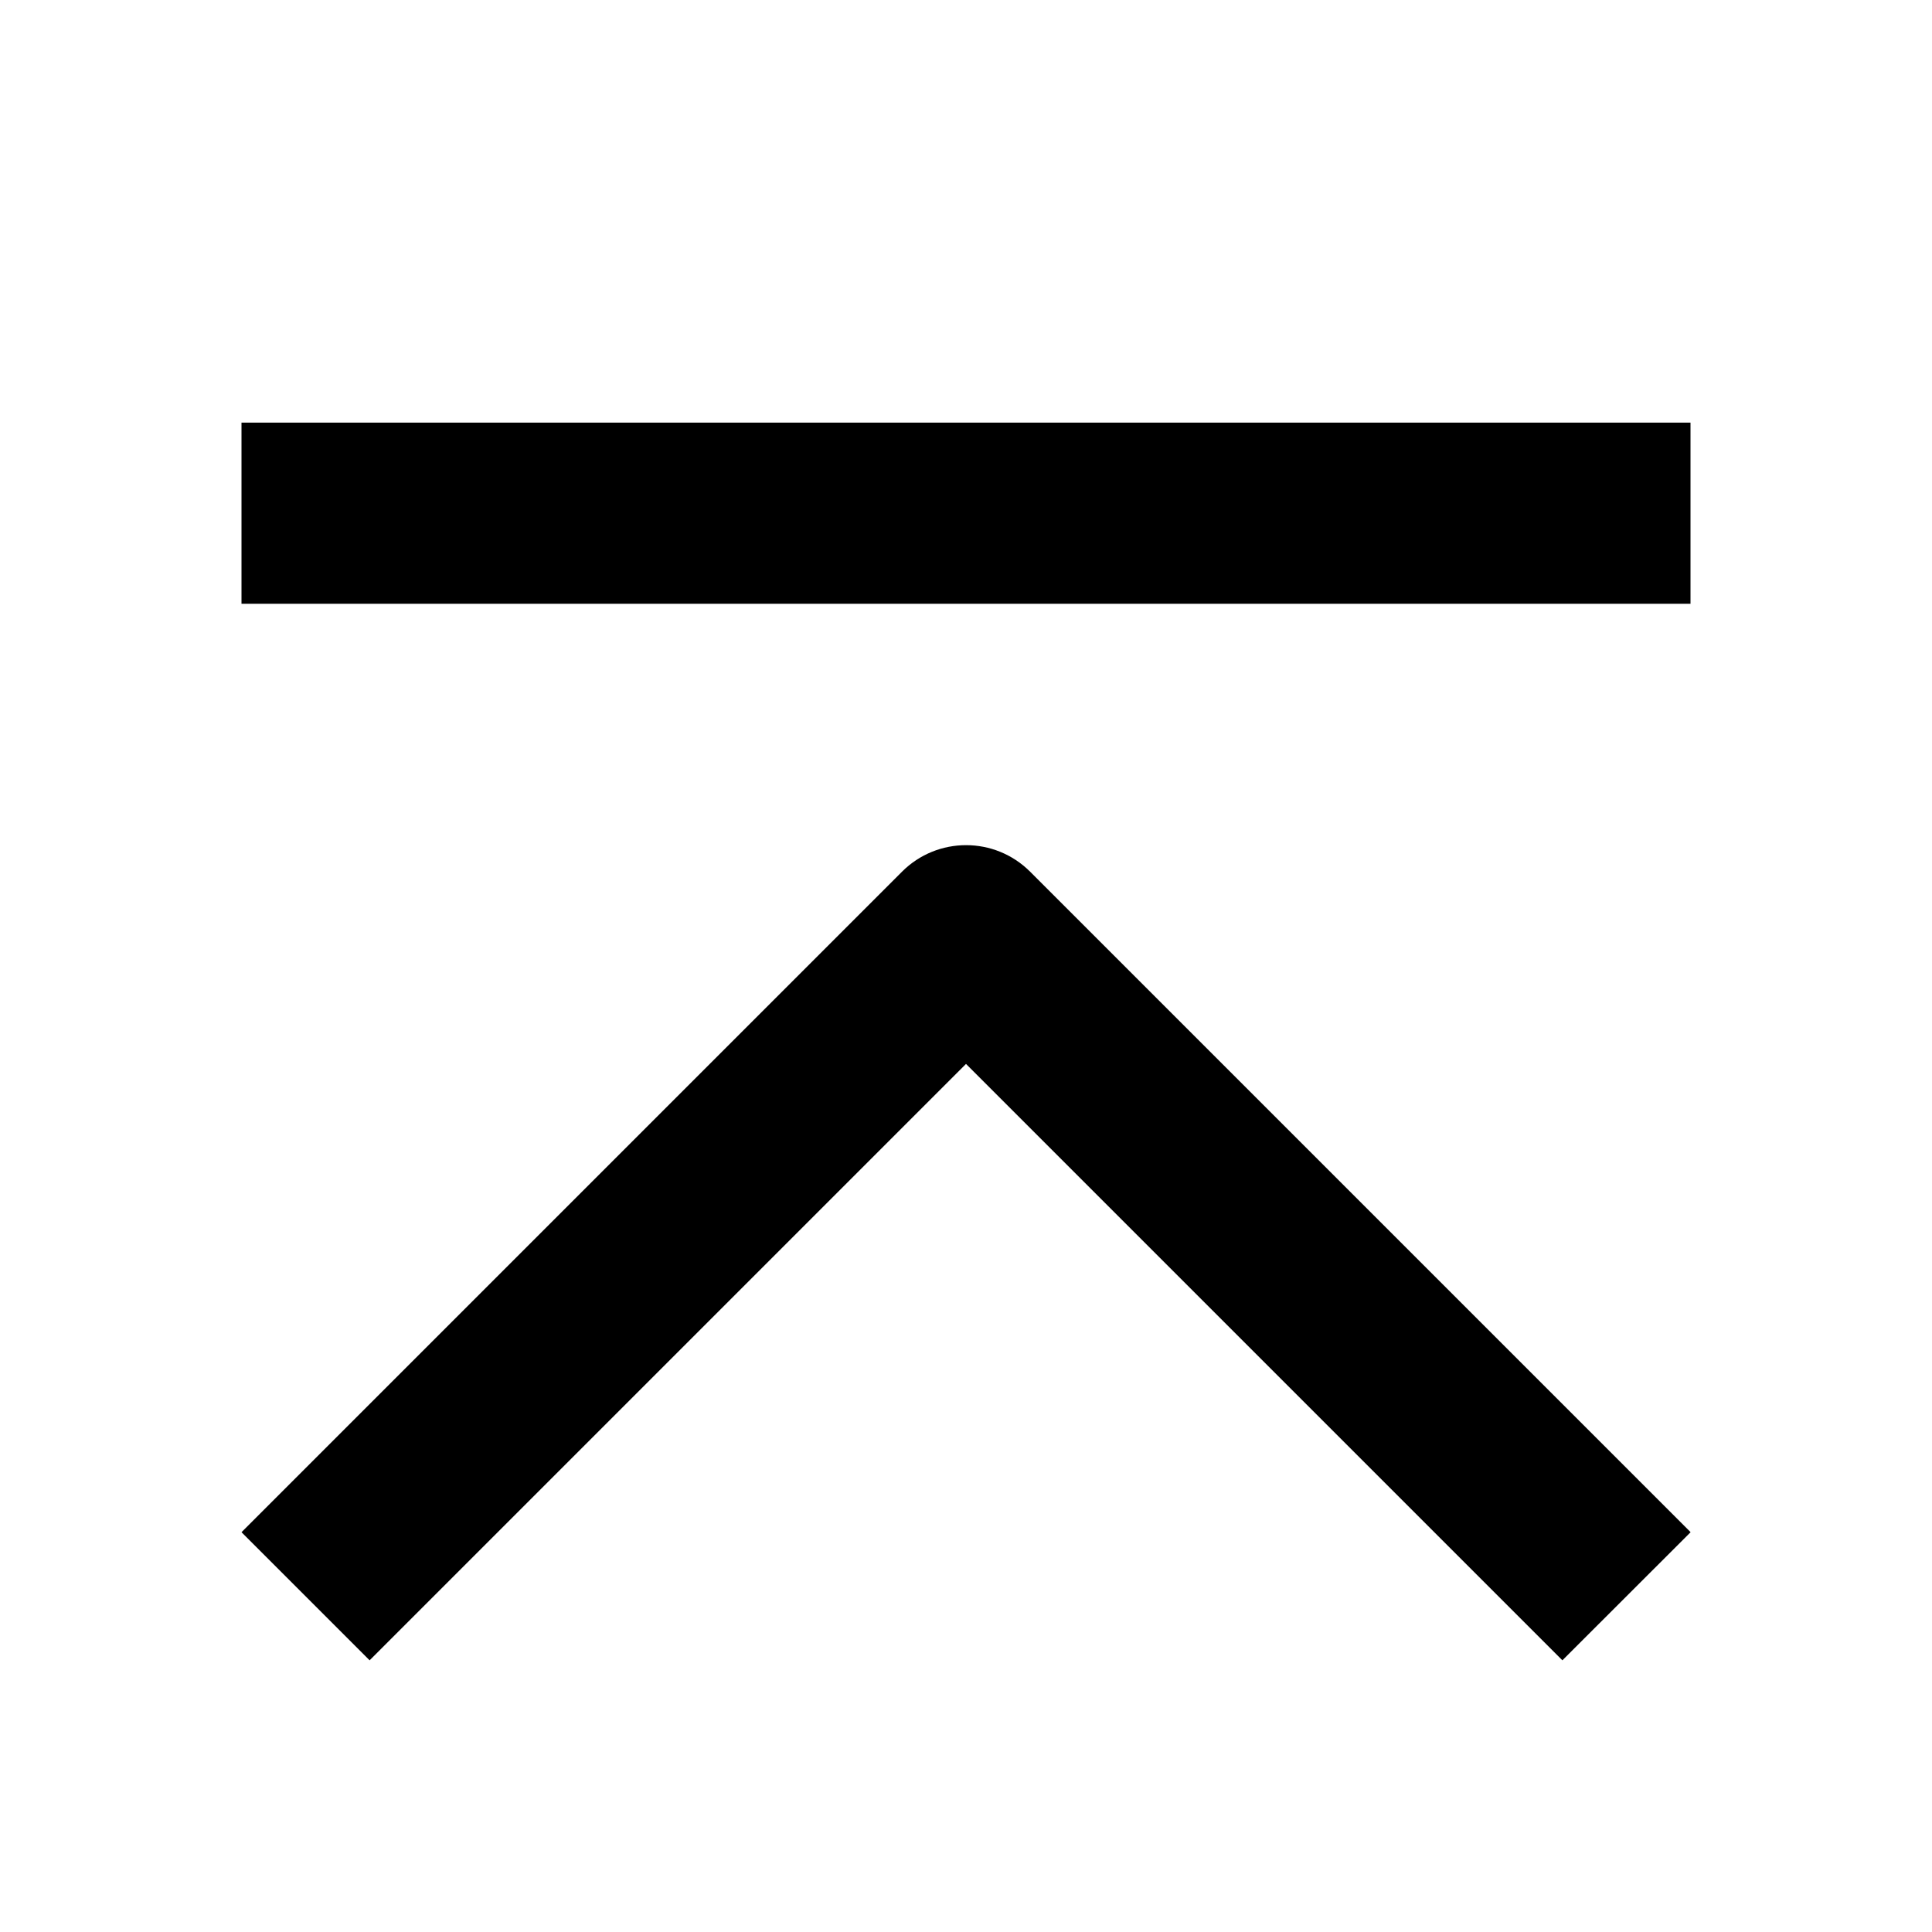
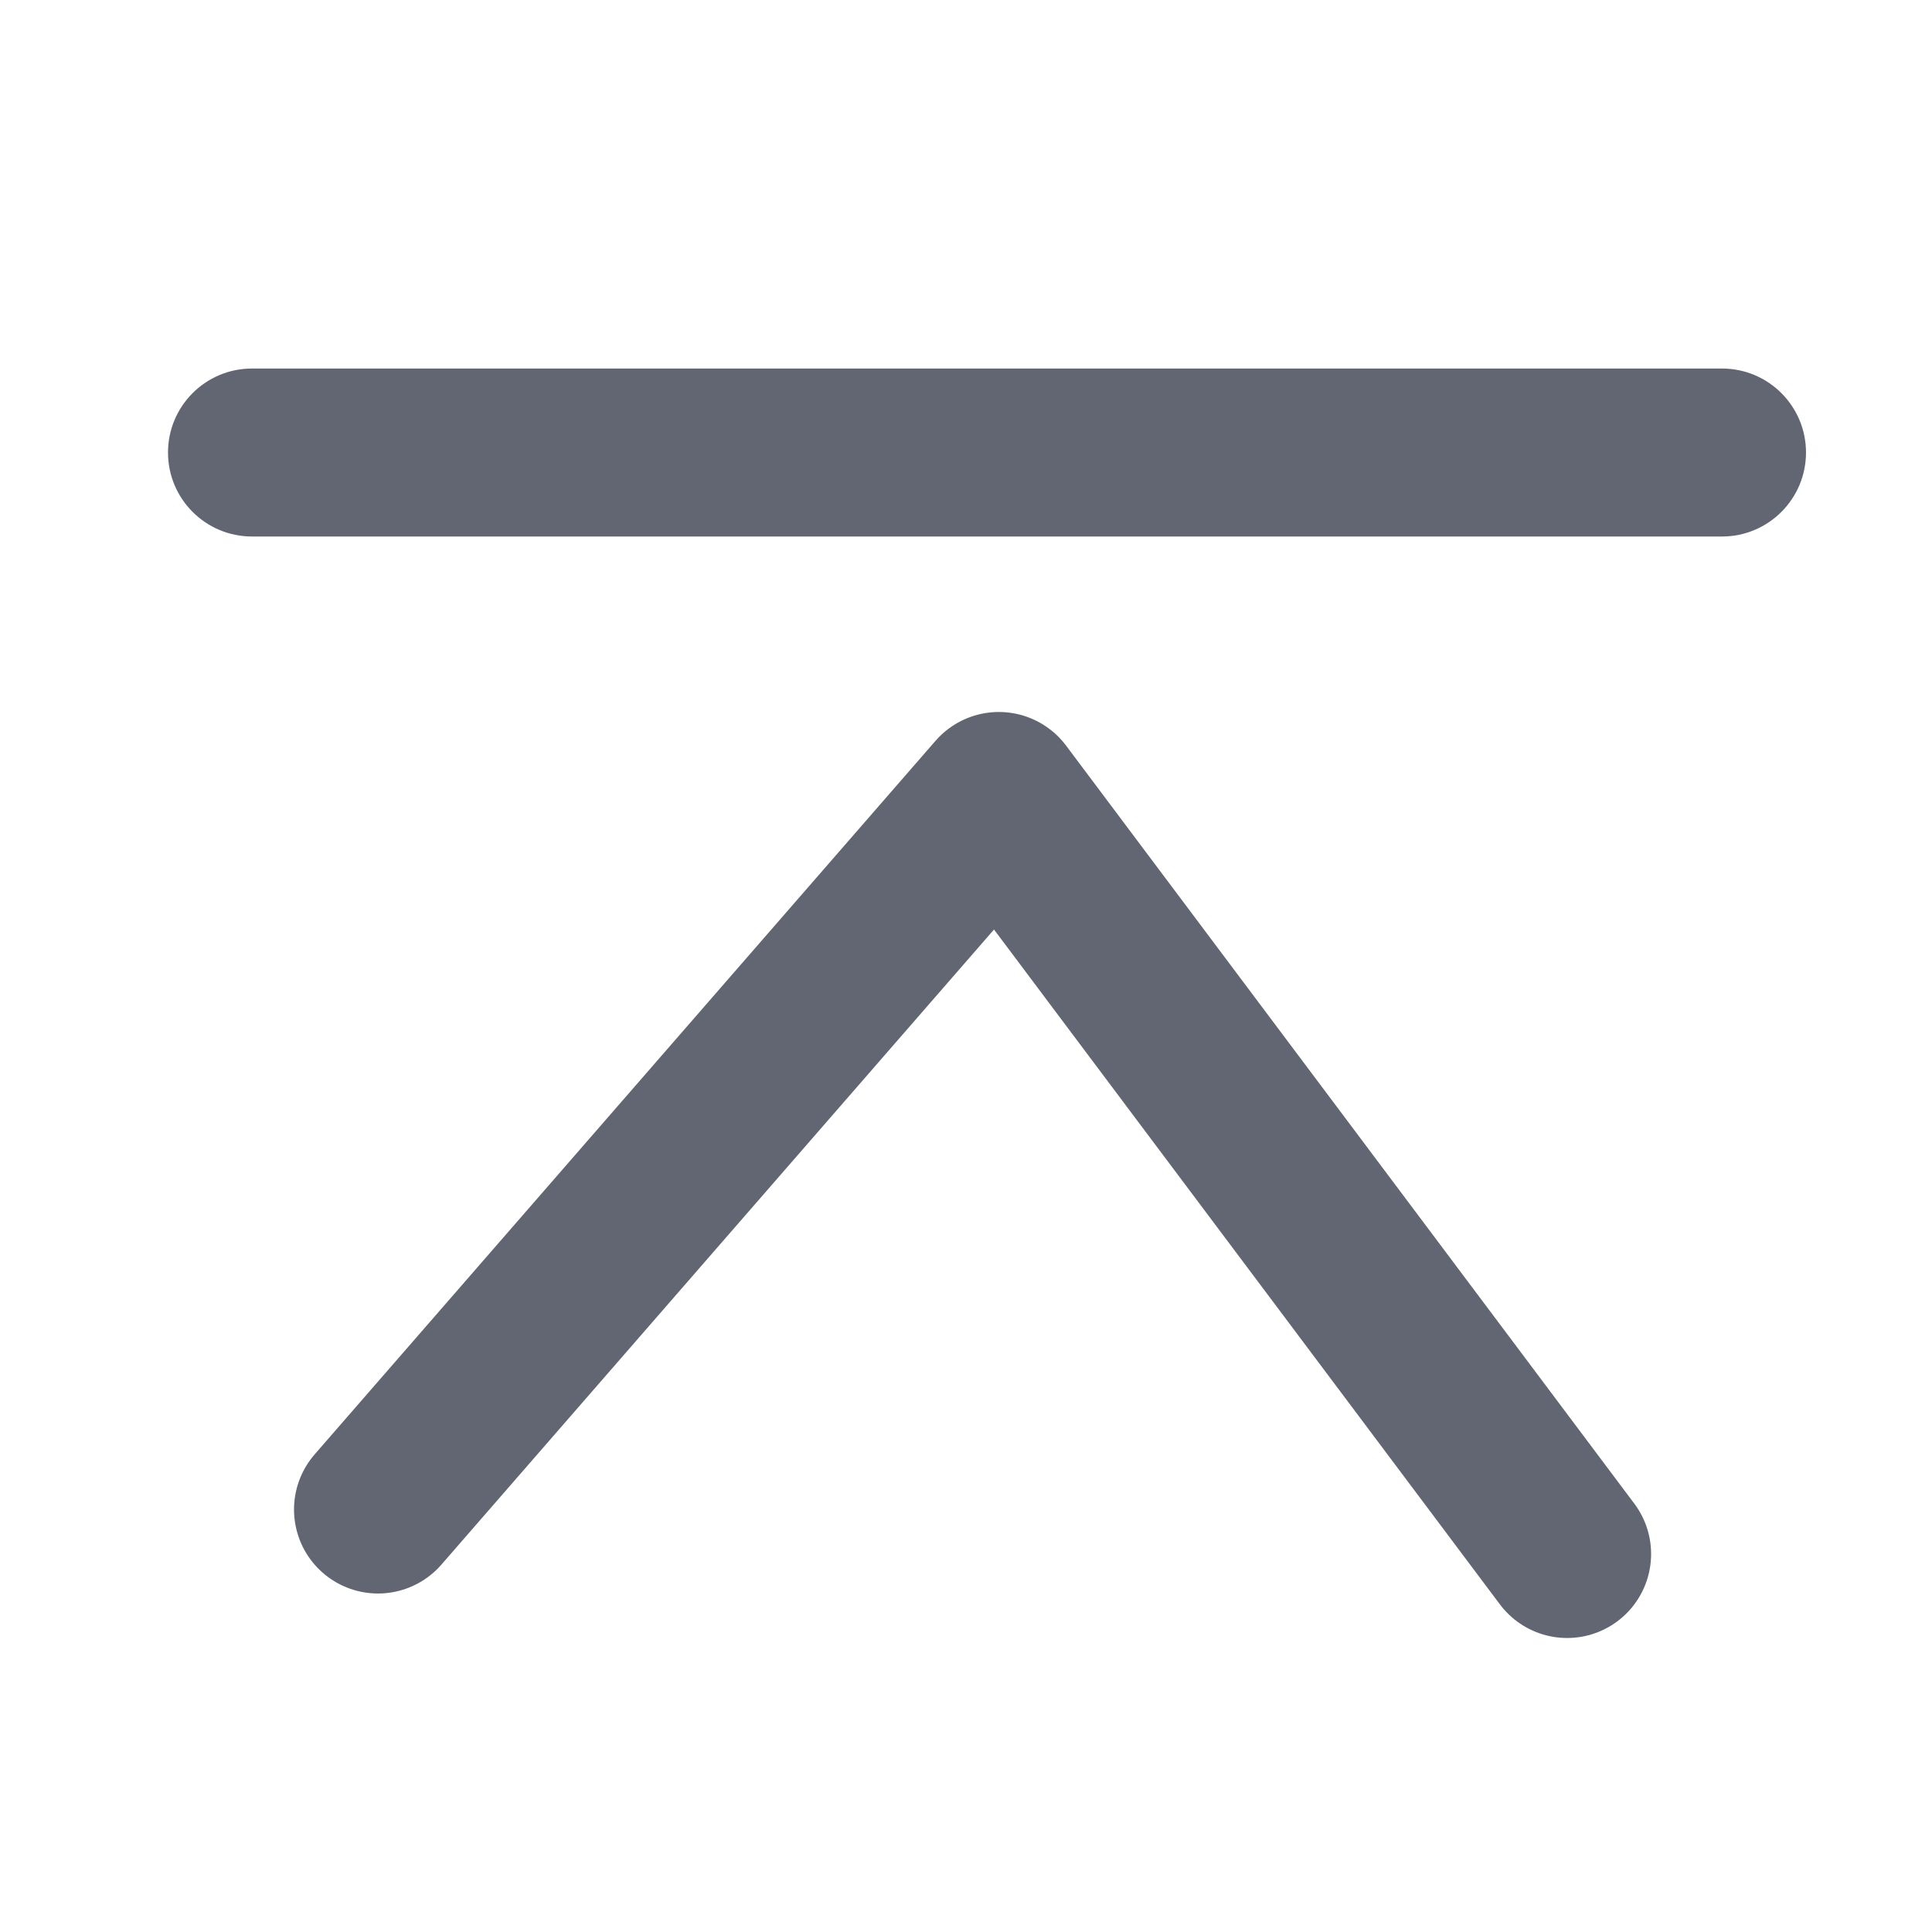
- <svg xmlns="http://www.w3.org/2000/svg" width="16" height="16" viewBox="0 0 16 16" fill="none">
-   <path d="M14 3.5H2V5H14V3.5ZM8 8.811L12.939 13.75L14.001 12.689L8.531 7.219C8.238 6.926 7.763 6.926 7.47 7.219L2 12.689L3.061 13.75L8 8.811Z" fill="black" />
+ <svg xmlns="http://www.w3.org/2000/svg" width="40px" height="40px" viewBox="0 0 40 40" version="1.1">
+   <g id="页面-1" stroke="none" stroke-width="1" fill="none" fill-rule="evenodd">
+     <g id="pdf预览模式-更多" transform="translate(-464, -216)">
+       <g id="编组-2" transform="translate(484, 236) scale(1, -1) translate(-484, -236)translate(464, 216)">
+         <rect id="矩形" x="0" y="0" width="40" height="40" />
+         <g id="编组" transform="translate(3.4783, 7.8261)">
+           <polyline id="路径-3" stroke="#626672" stroke-width="3.478" stroke-linecap="round" stroke-linejoin="round" points="4.348 0.921 17.202 15.694 28.967 -3.96879213e-16" />
+           <rect id="矩形" fill="#626672" x="0" y="21.066" width="33.913" height="3.478" rx="1.739" />
+         </g>
+       </g>
+     </g>
+   </g>
</svg>
